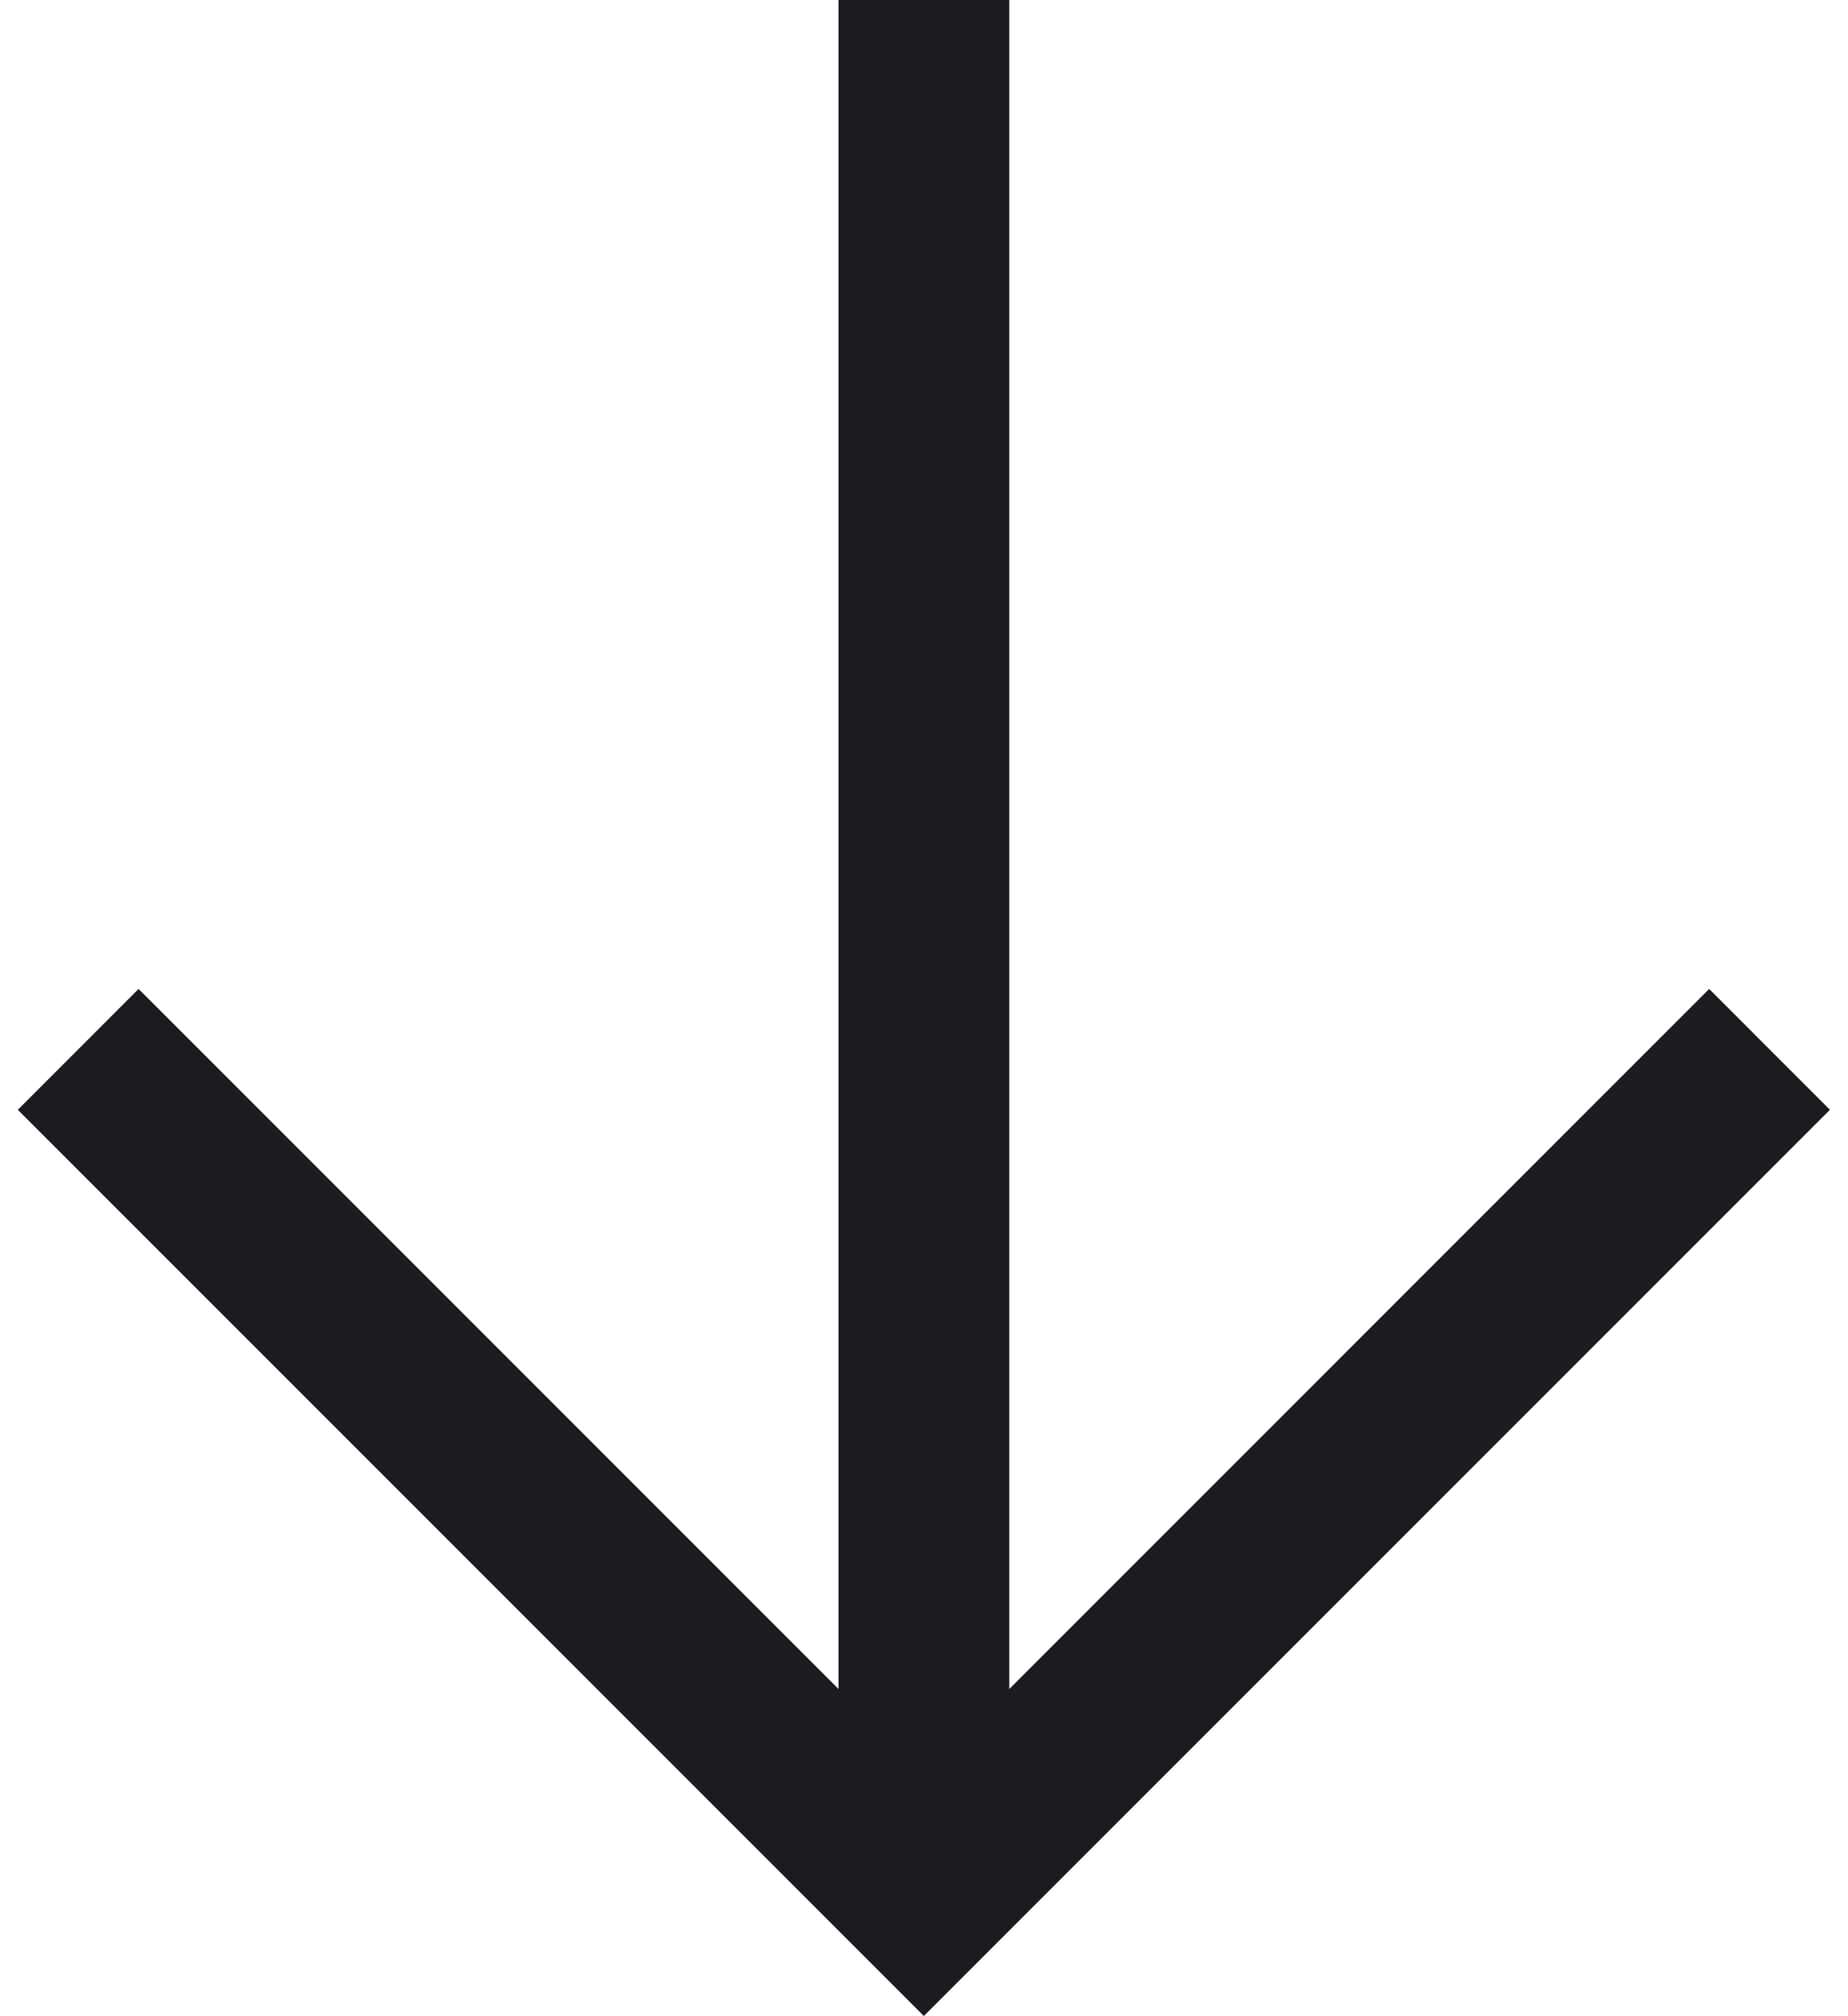
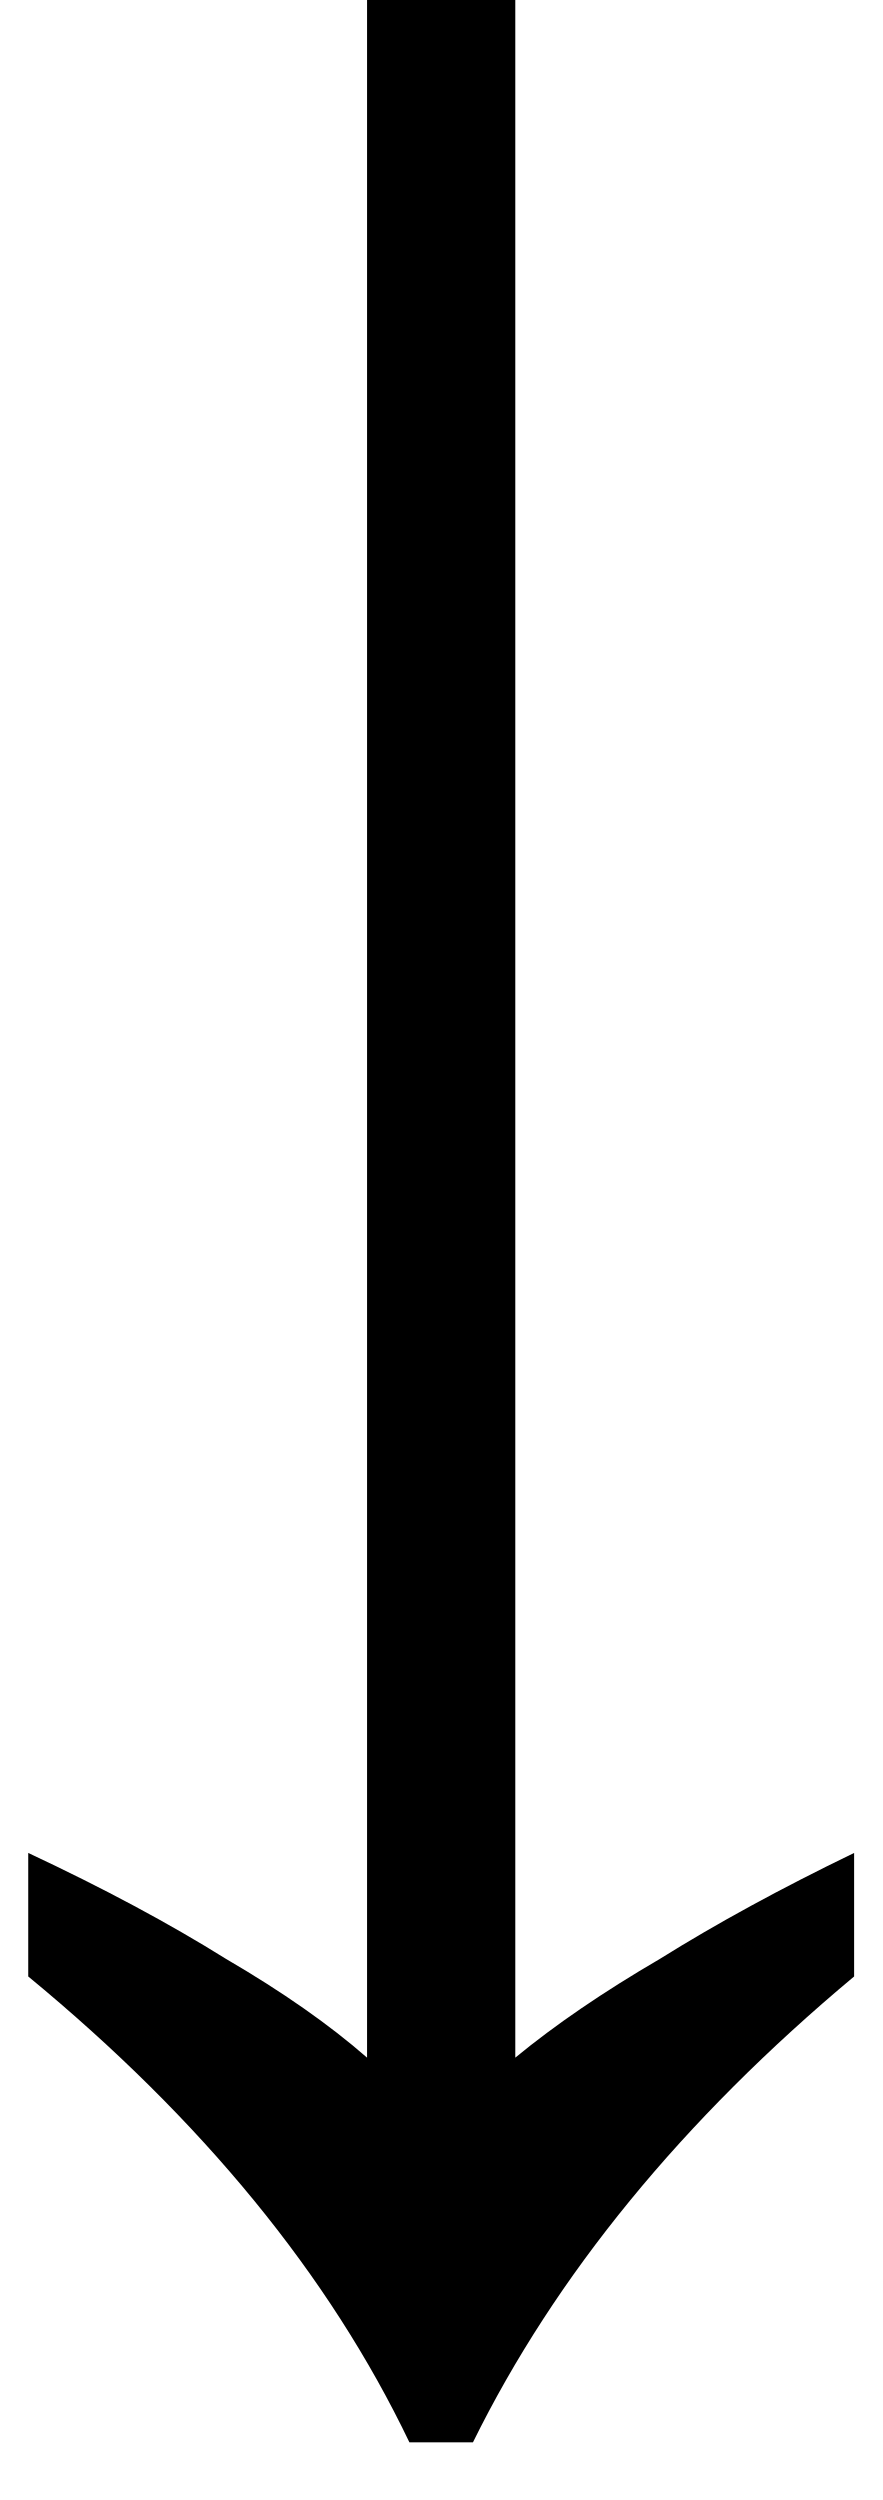
- <svg xmlns="http://www.w3.org/2000/svg" width="22" height="24" viewBox="0 0 22 24" fill="none">
-   <path d="M11 24L0.212 13.212L1.65 11.773L9.984 20.107V0H12.017V20.107L20.35 11.773L21.788 13.212L11 24Z" fill="#1C1B1F" />
+ <svg xmlns="http://www.w3.org/2000/svg" width="12" height="34" viewBox="0 0 12 34" fill="none">
+   <path d="M5.568 33.216C4.48 30.944 2.752 28.832 0.384 26.88V25.2C1.408 25.68 2.304 26.16 3.072 26.64C3.84 27.088 4.48 27.536 4.992 27.984V0H7.008V27.984C7.552 27.536 8.208 27.088 8.976 26.64C9.744 26.16 10.624 25.68 11.616 25.2V26.88C9.28 28.832 7.552 30.944 6.432 33.216H5.568Z" fill="black" />
</svg>
